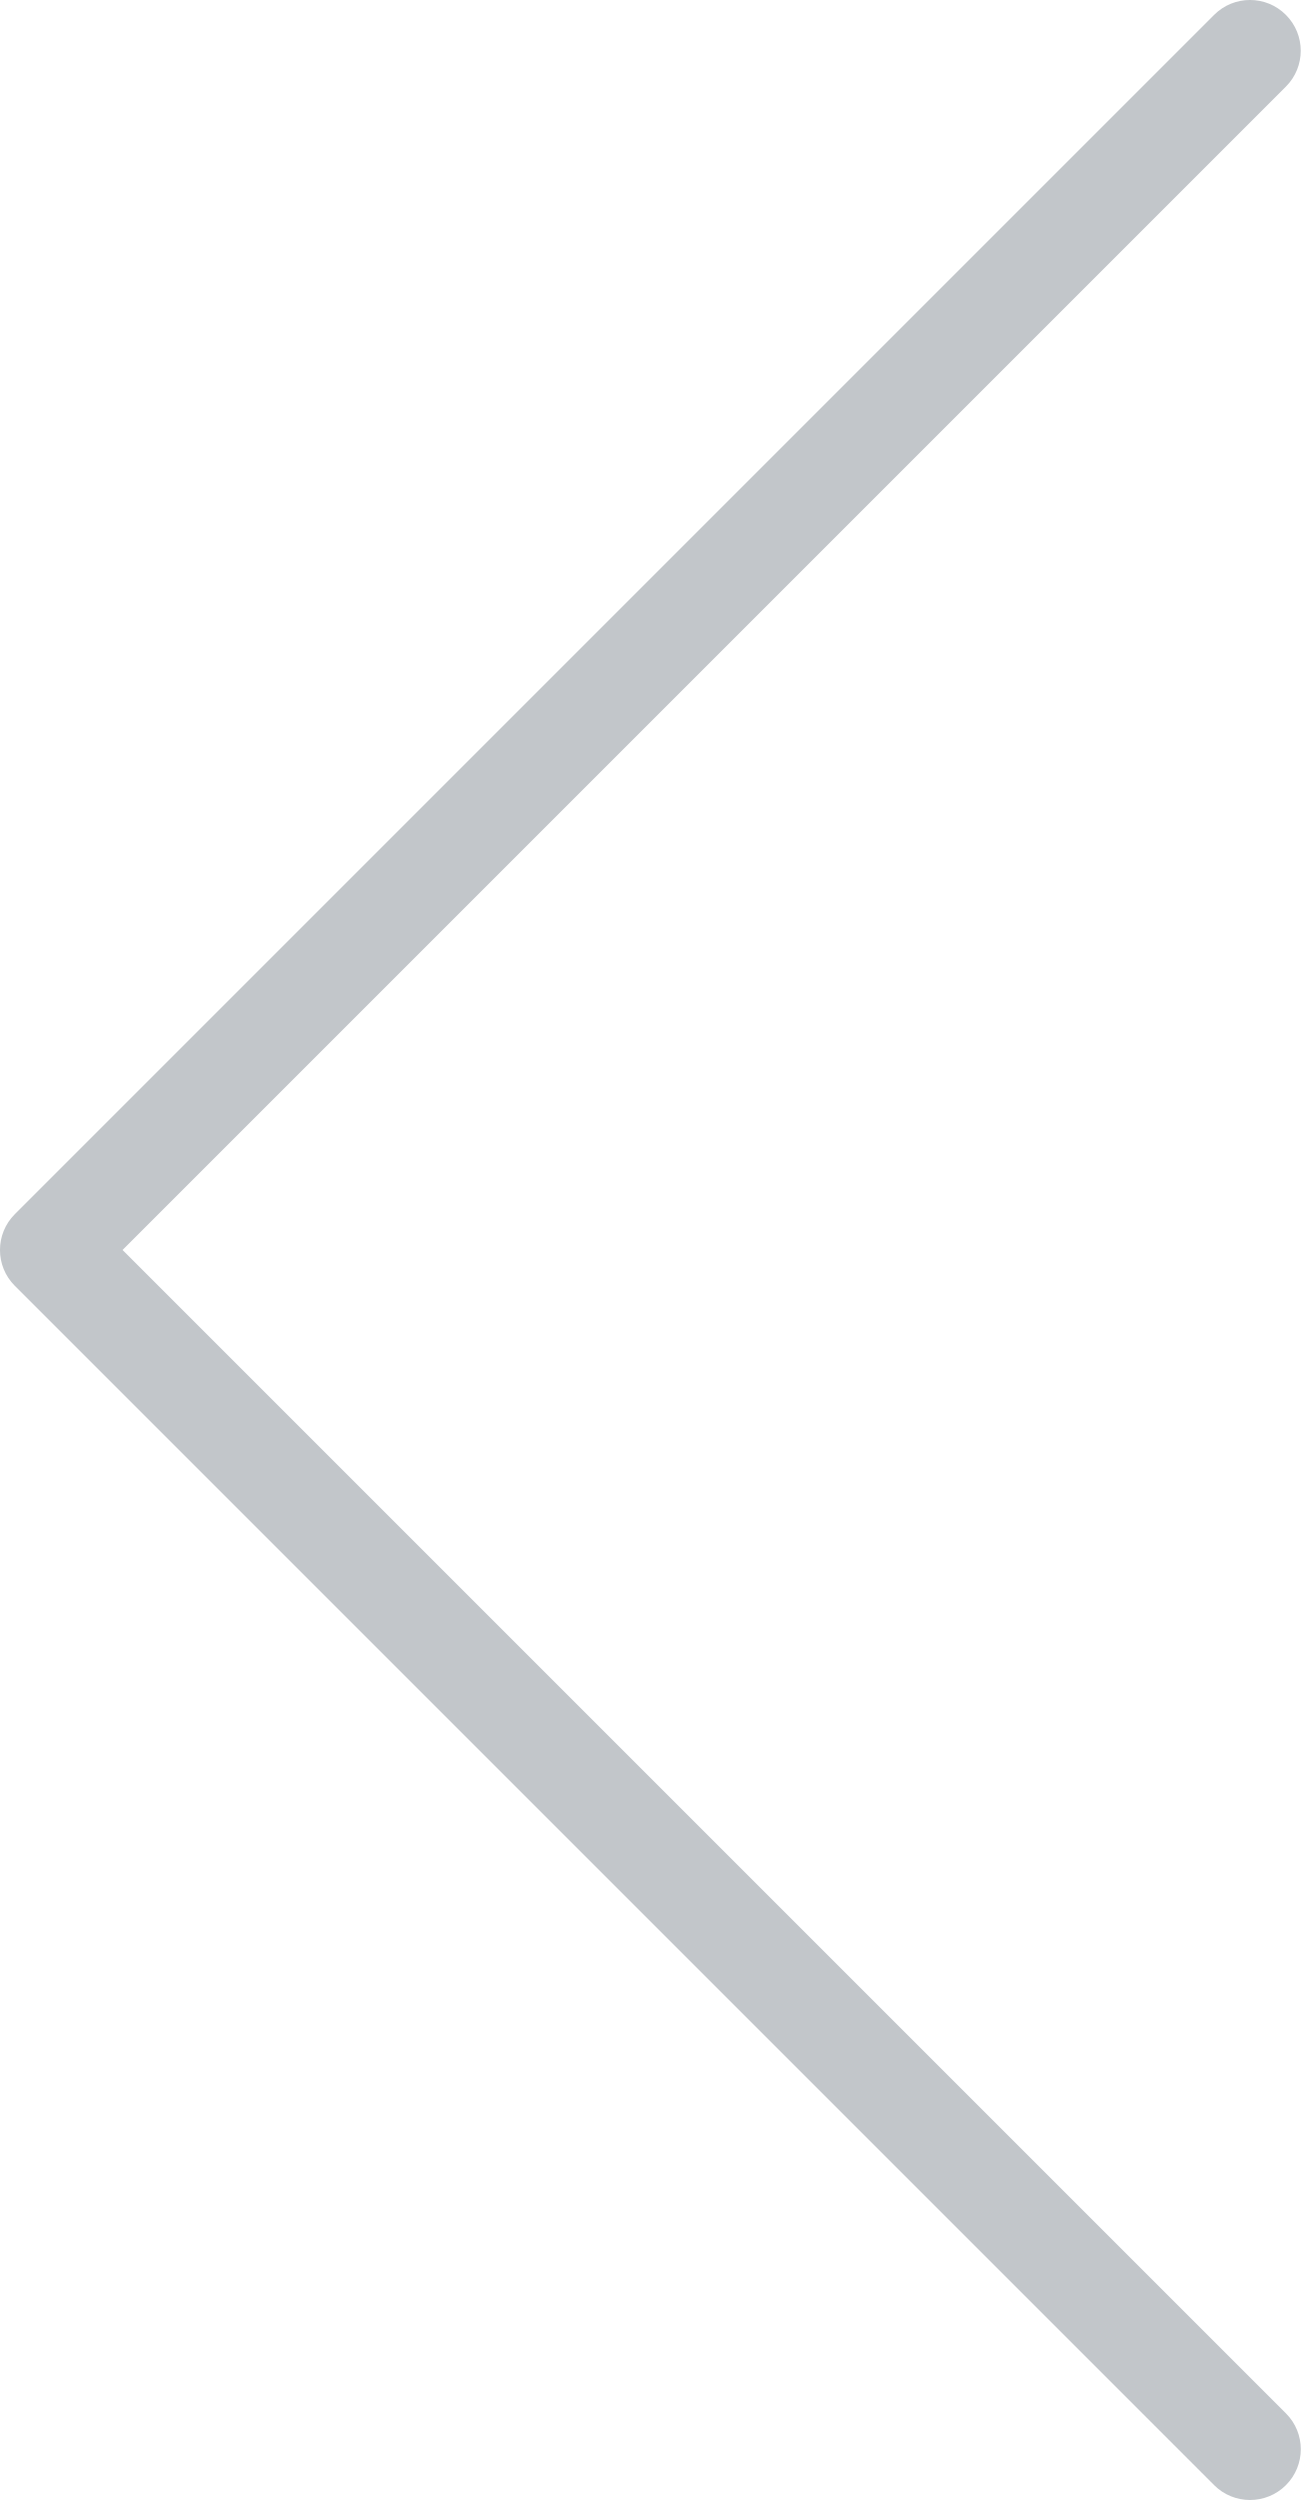
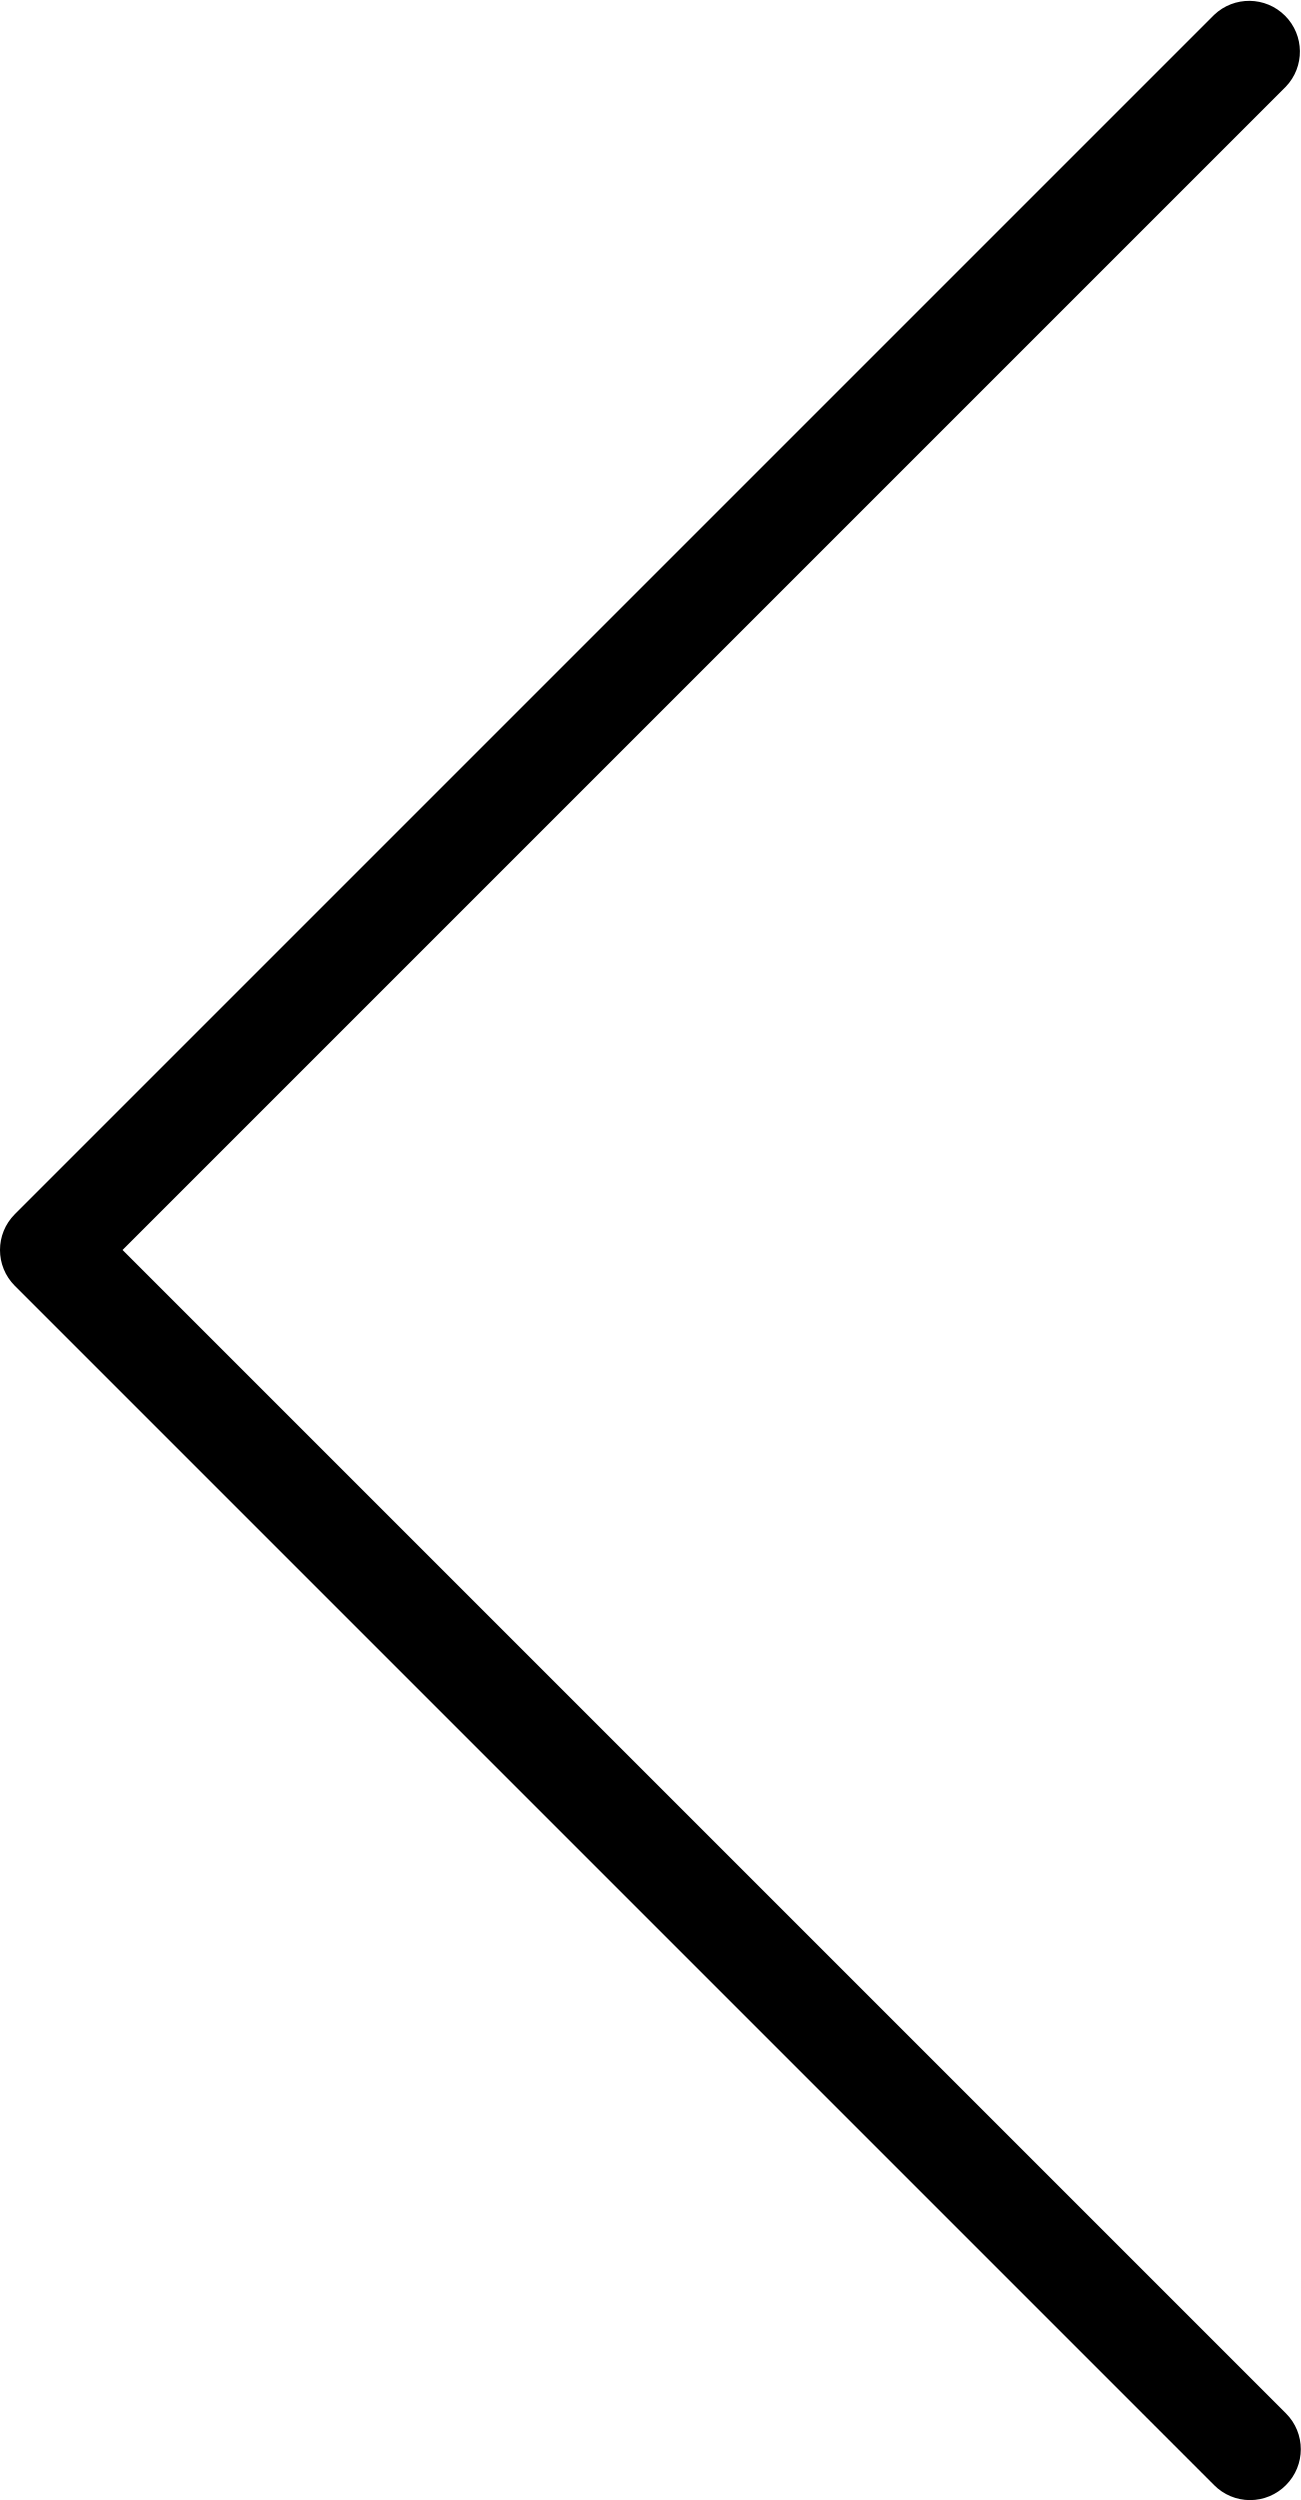
- <svg xmlns="http://www.w3.org/2000/svg" version="1.1" id="Layer_1" x="0px" y="0px" width="21.706px" height="41.719px" viewBox="0 0 21.706 41.719" enable-background="new 0 0 21.706 41.719" xml:space="preserve">
-   <path fill="#c2c6ca" d="M2.045,20.859L21.458,1.446c0.331-0.331,0.331-0.867,0-1.198c-0.33-0.331-0.867-0.331-1.197,0L0.248,20.261 c-0.331,0.33-0.331,0.867,0,1.197l20.013,20.013c0.164,0.165,0.382,0.248,0.599,0.248s0.434-0.083,0.599-0.248 c0.331-0.331,0.331-0.867,0-1.198L2.045,20.859z" />
+ <svg xmlns="http://www.w3.org/2000/svg" width="21.706" height="41.719" viewBox="0 0 21.706 41.719">
+   <path d="M2.045 20.859L21.458 1.446A.847.847 0 0 0 20.261.248L.248 20.261a.846.846 0 0 0 0 1.197l20.013 20.013a.843.843 0 0 0 1.198 0 .847.847 0 0 0 0-1.198L2.045 20.859z" />
</svg>
